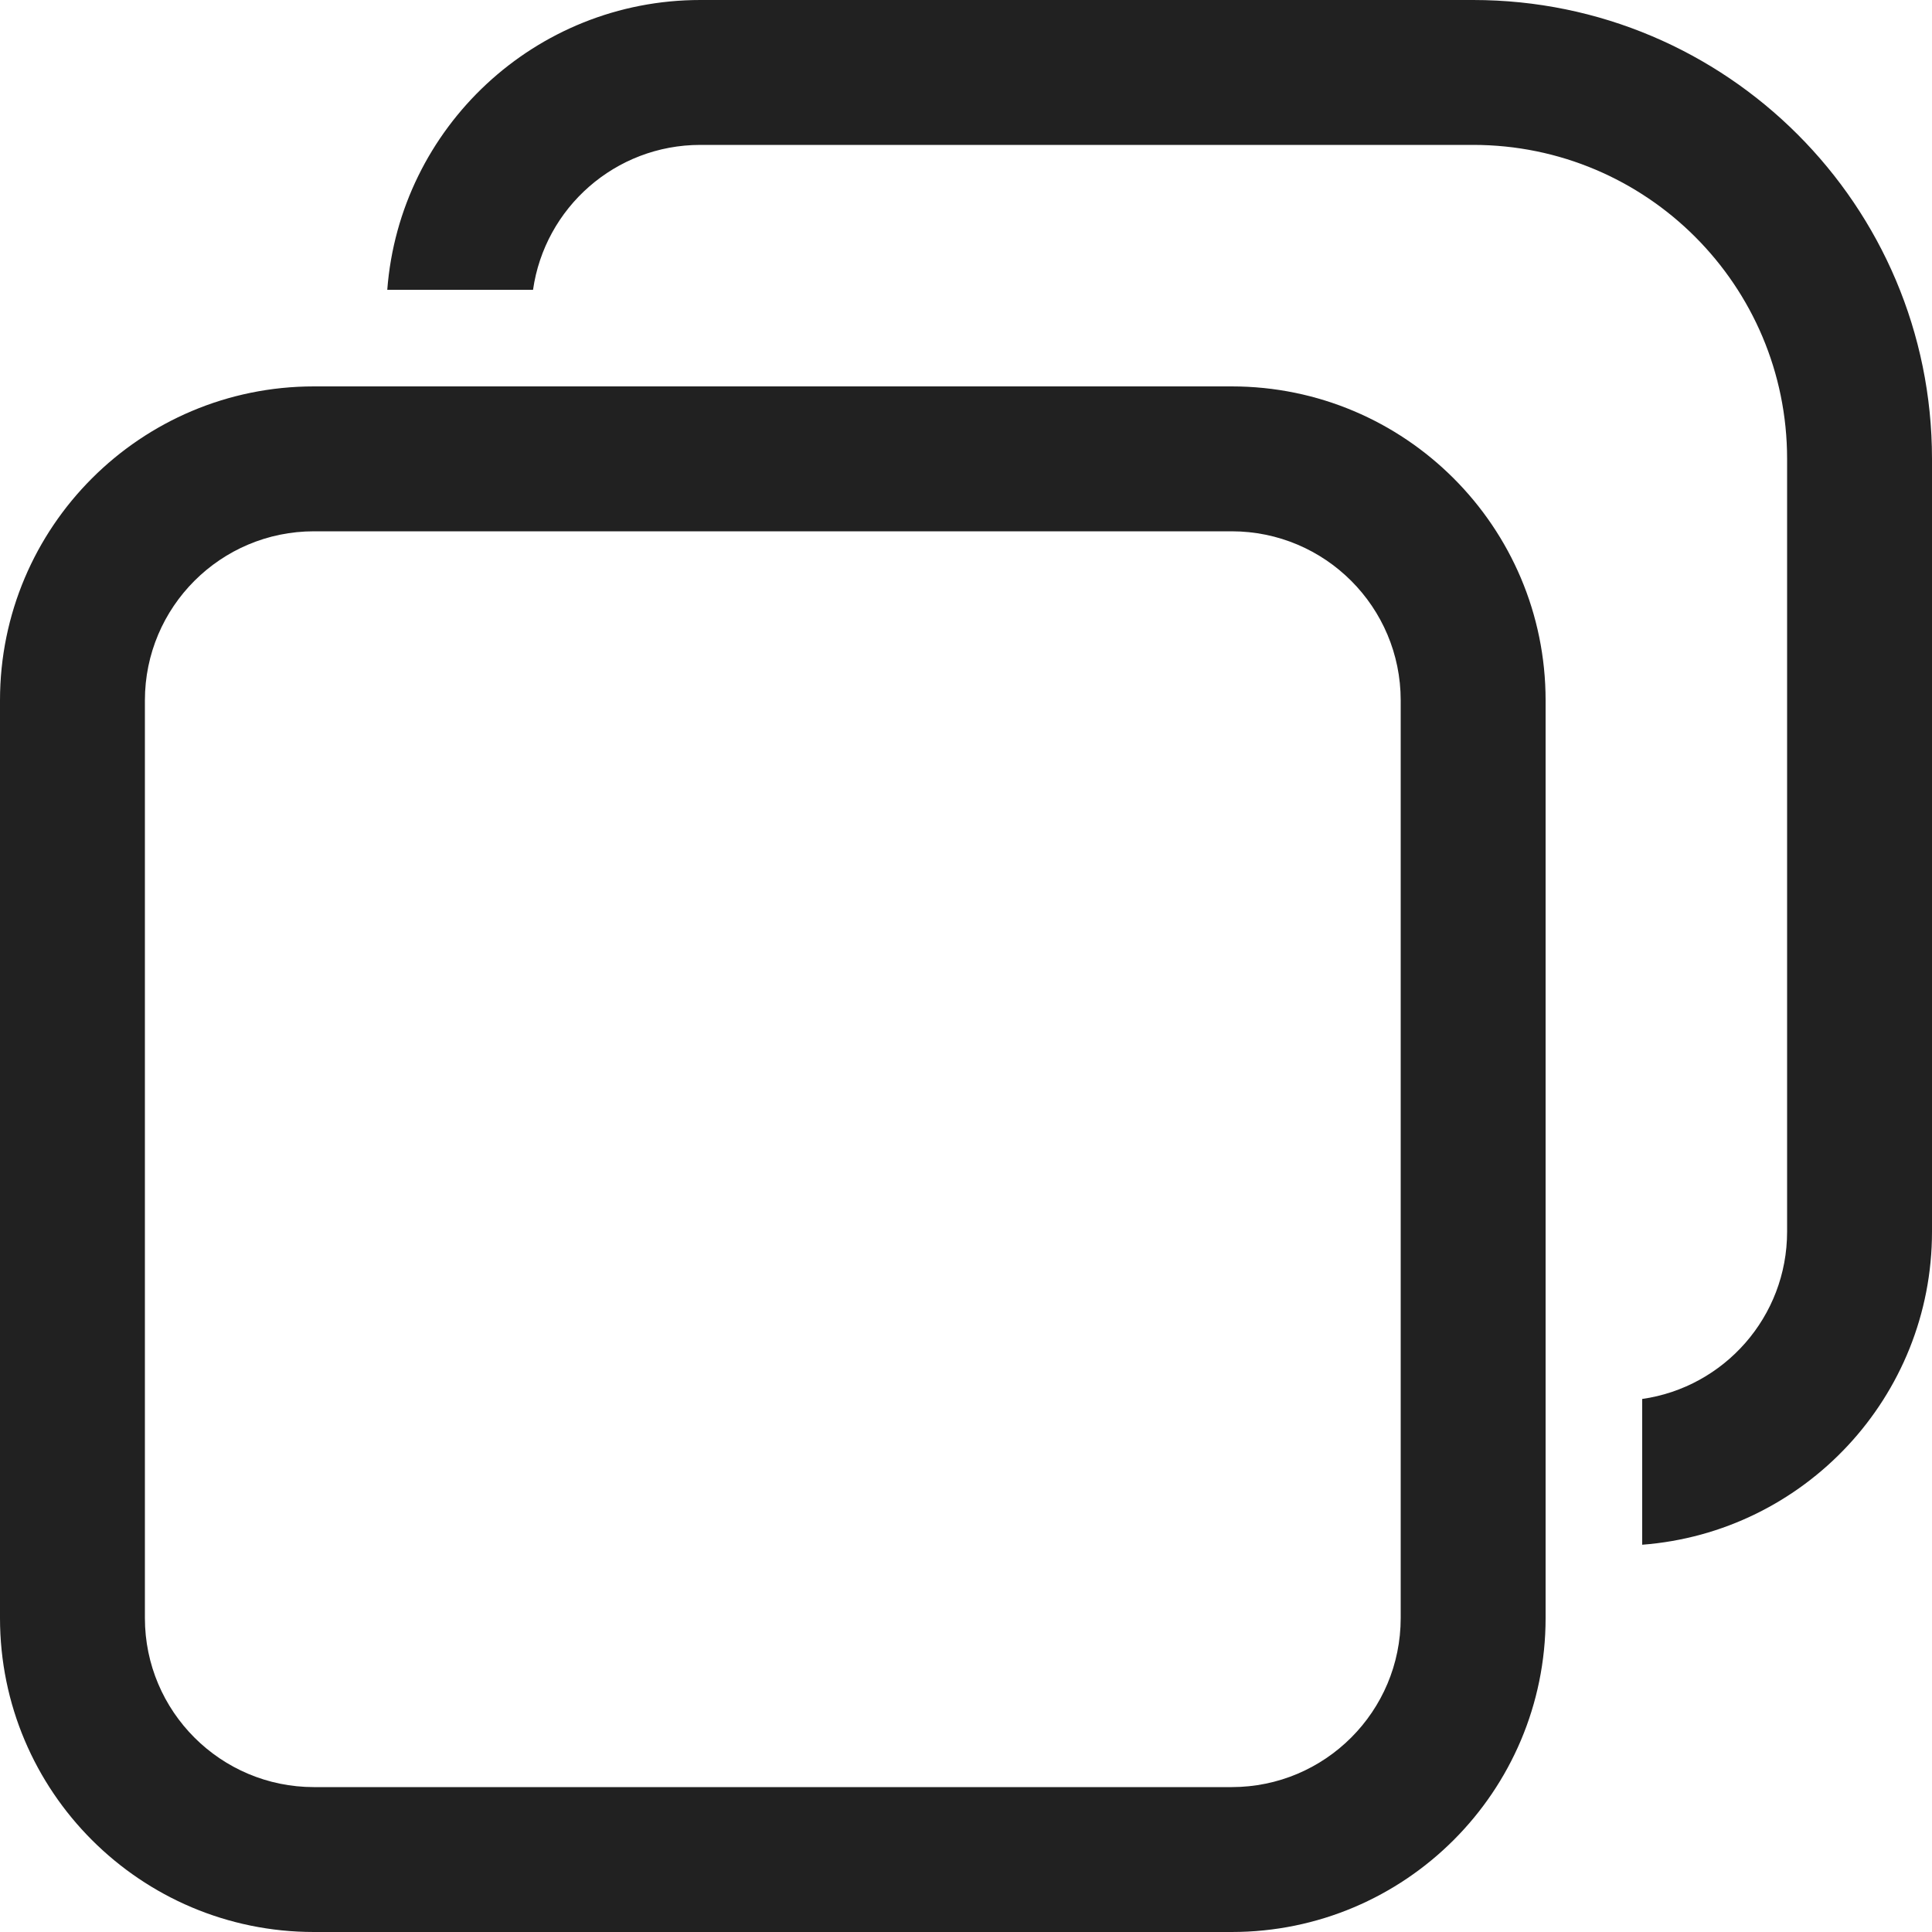
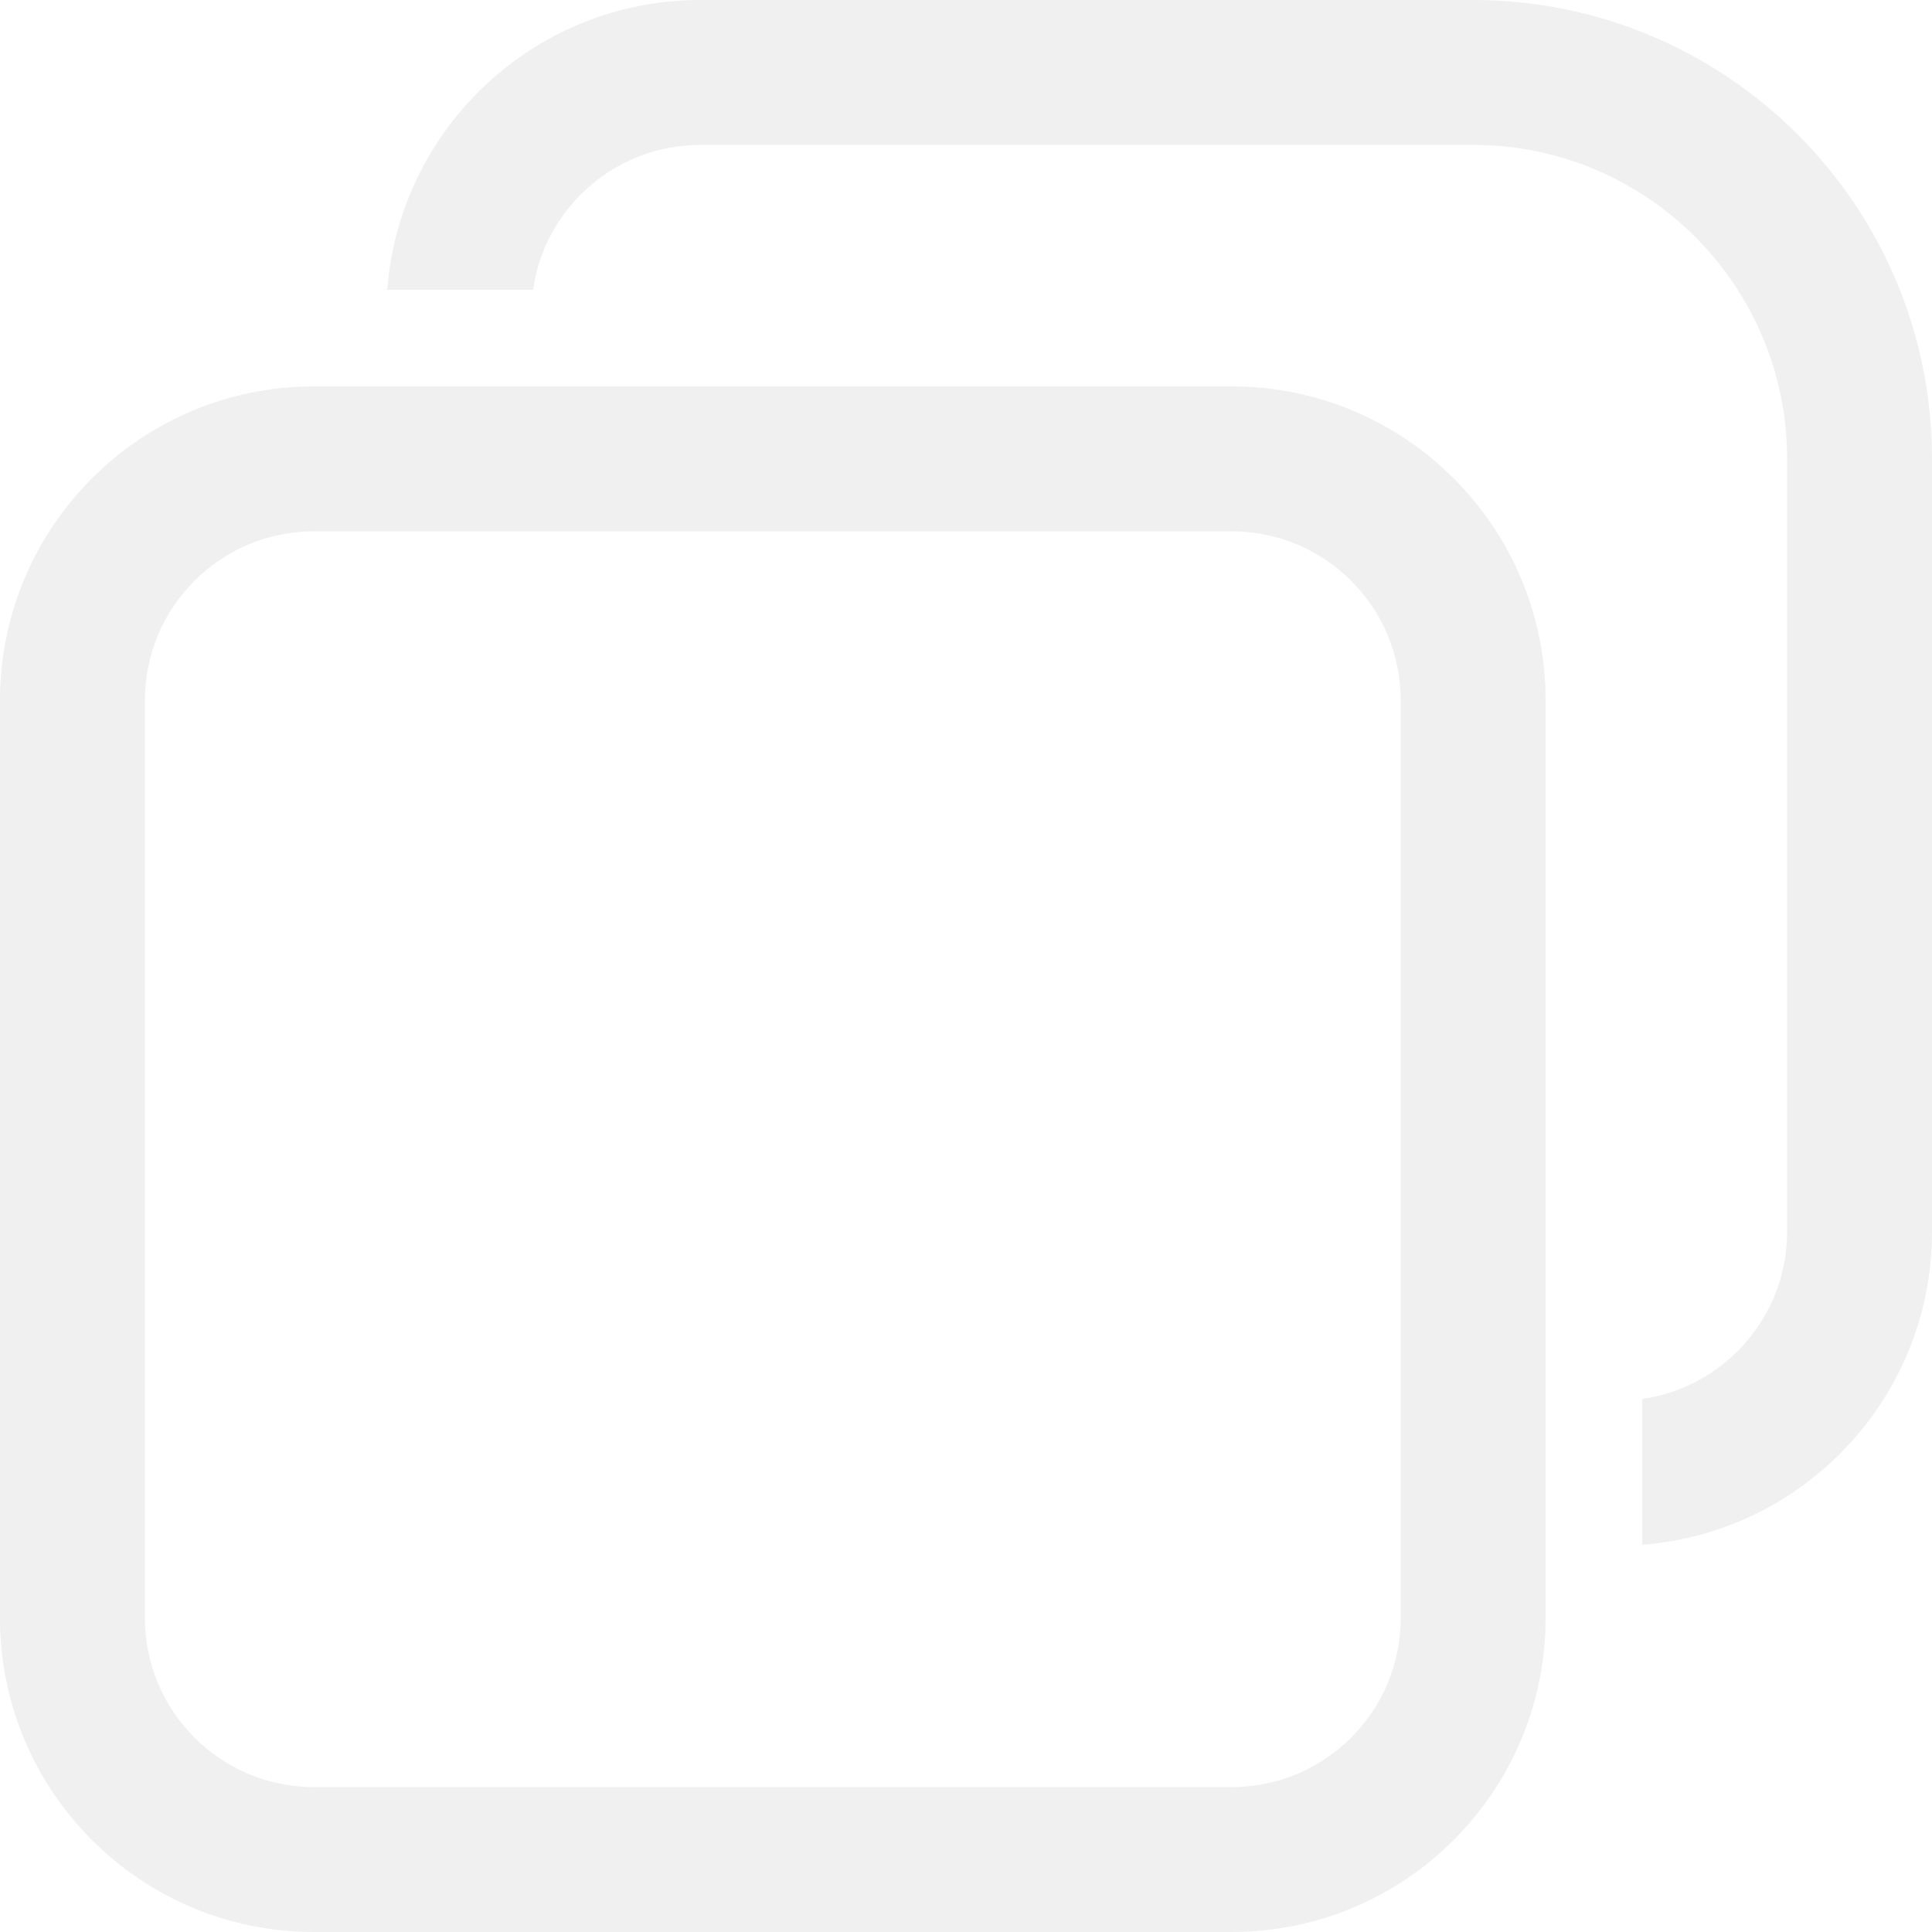
<svg xmlns="http://www.w3.org/2000/svg" width="20" height="20" viewBox="0 0 20 20" fill="none">
-   <path d="M5.518 3H4.009C4.137 1.322 5.539 0 7.25 0H15.25C17.873 0 20 2.127 20 4.75V12.75C20 14.461 18.678 15.863 17 15.991V14.482C17.848 14.361 18.5 13.632 18.5 12.75V4.75C18.5 2.955 17.045 1.5 15.25 1.5H7.25C6.368 1.5 5.639 2.152 5.518 3ZM3.25 4C1.455 4 0 5.455 0 7.25V16.75C0 18.545 1.455 20 3.25 20H12.75C14.545 20 16 18.545 16 16.75V7.25C16 5.455 14.545 4 12.75 4H3.25ZM1.5 7.25C1.5 6.284 2.284 5.5 3.25 5.5H12.75C13.717 5.5 14.5 6.284 14.5 7.25V16.75C14.5 17.716 13.717 18.5 12.75 18.5H3.25C2.284 18.5 1.5 17.716 1.5 16.75V7.25Z" fill="#212121" />
+   <path d="M5.518 3H4.009C4.137 1.322 5.539 0 7.25 0H15.25C17.873 0 20 2.127 20 4.75V12.75C20 14.461 18.678 15.863 17 15.991V14.482C17.848 14.361 18.5 13.632 18.5 12.75V4.75C18.5 2.955 17.045 1.5 15.25 1.5H7.25C6.368 1.5 5.639 2.152 5.518 3ZM3.25 4C1.455 4 0 5.455 0 7.25V16.75C0 18.545 1.455 20 3.25 20H12.75C14.545 20 16 18.545 16 16.75V7.25C16 5.455 14.545 4 12.75 4H3.25ZM1.5 7.25C1.5 6.284 2.284 5.5 3.25 5.5H12.75C13.717 5.5 14.5 6.284 14.5 7.25V16.75C14.5 17.716 13.717 18.5 12.75 18.5H3.25C2.284 18.5 1.5 17.716 1.5 16.75V7.25Z" fill="#f0f0f0" />
</svg>
